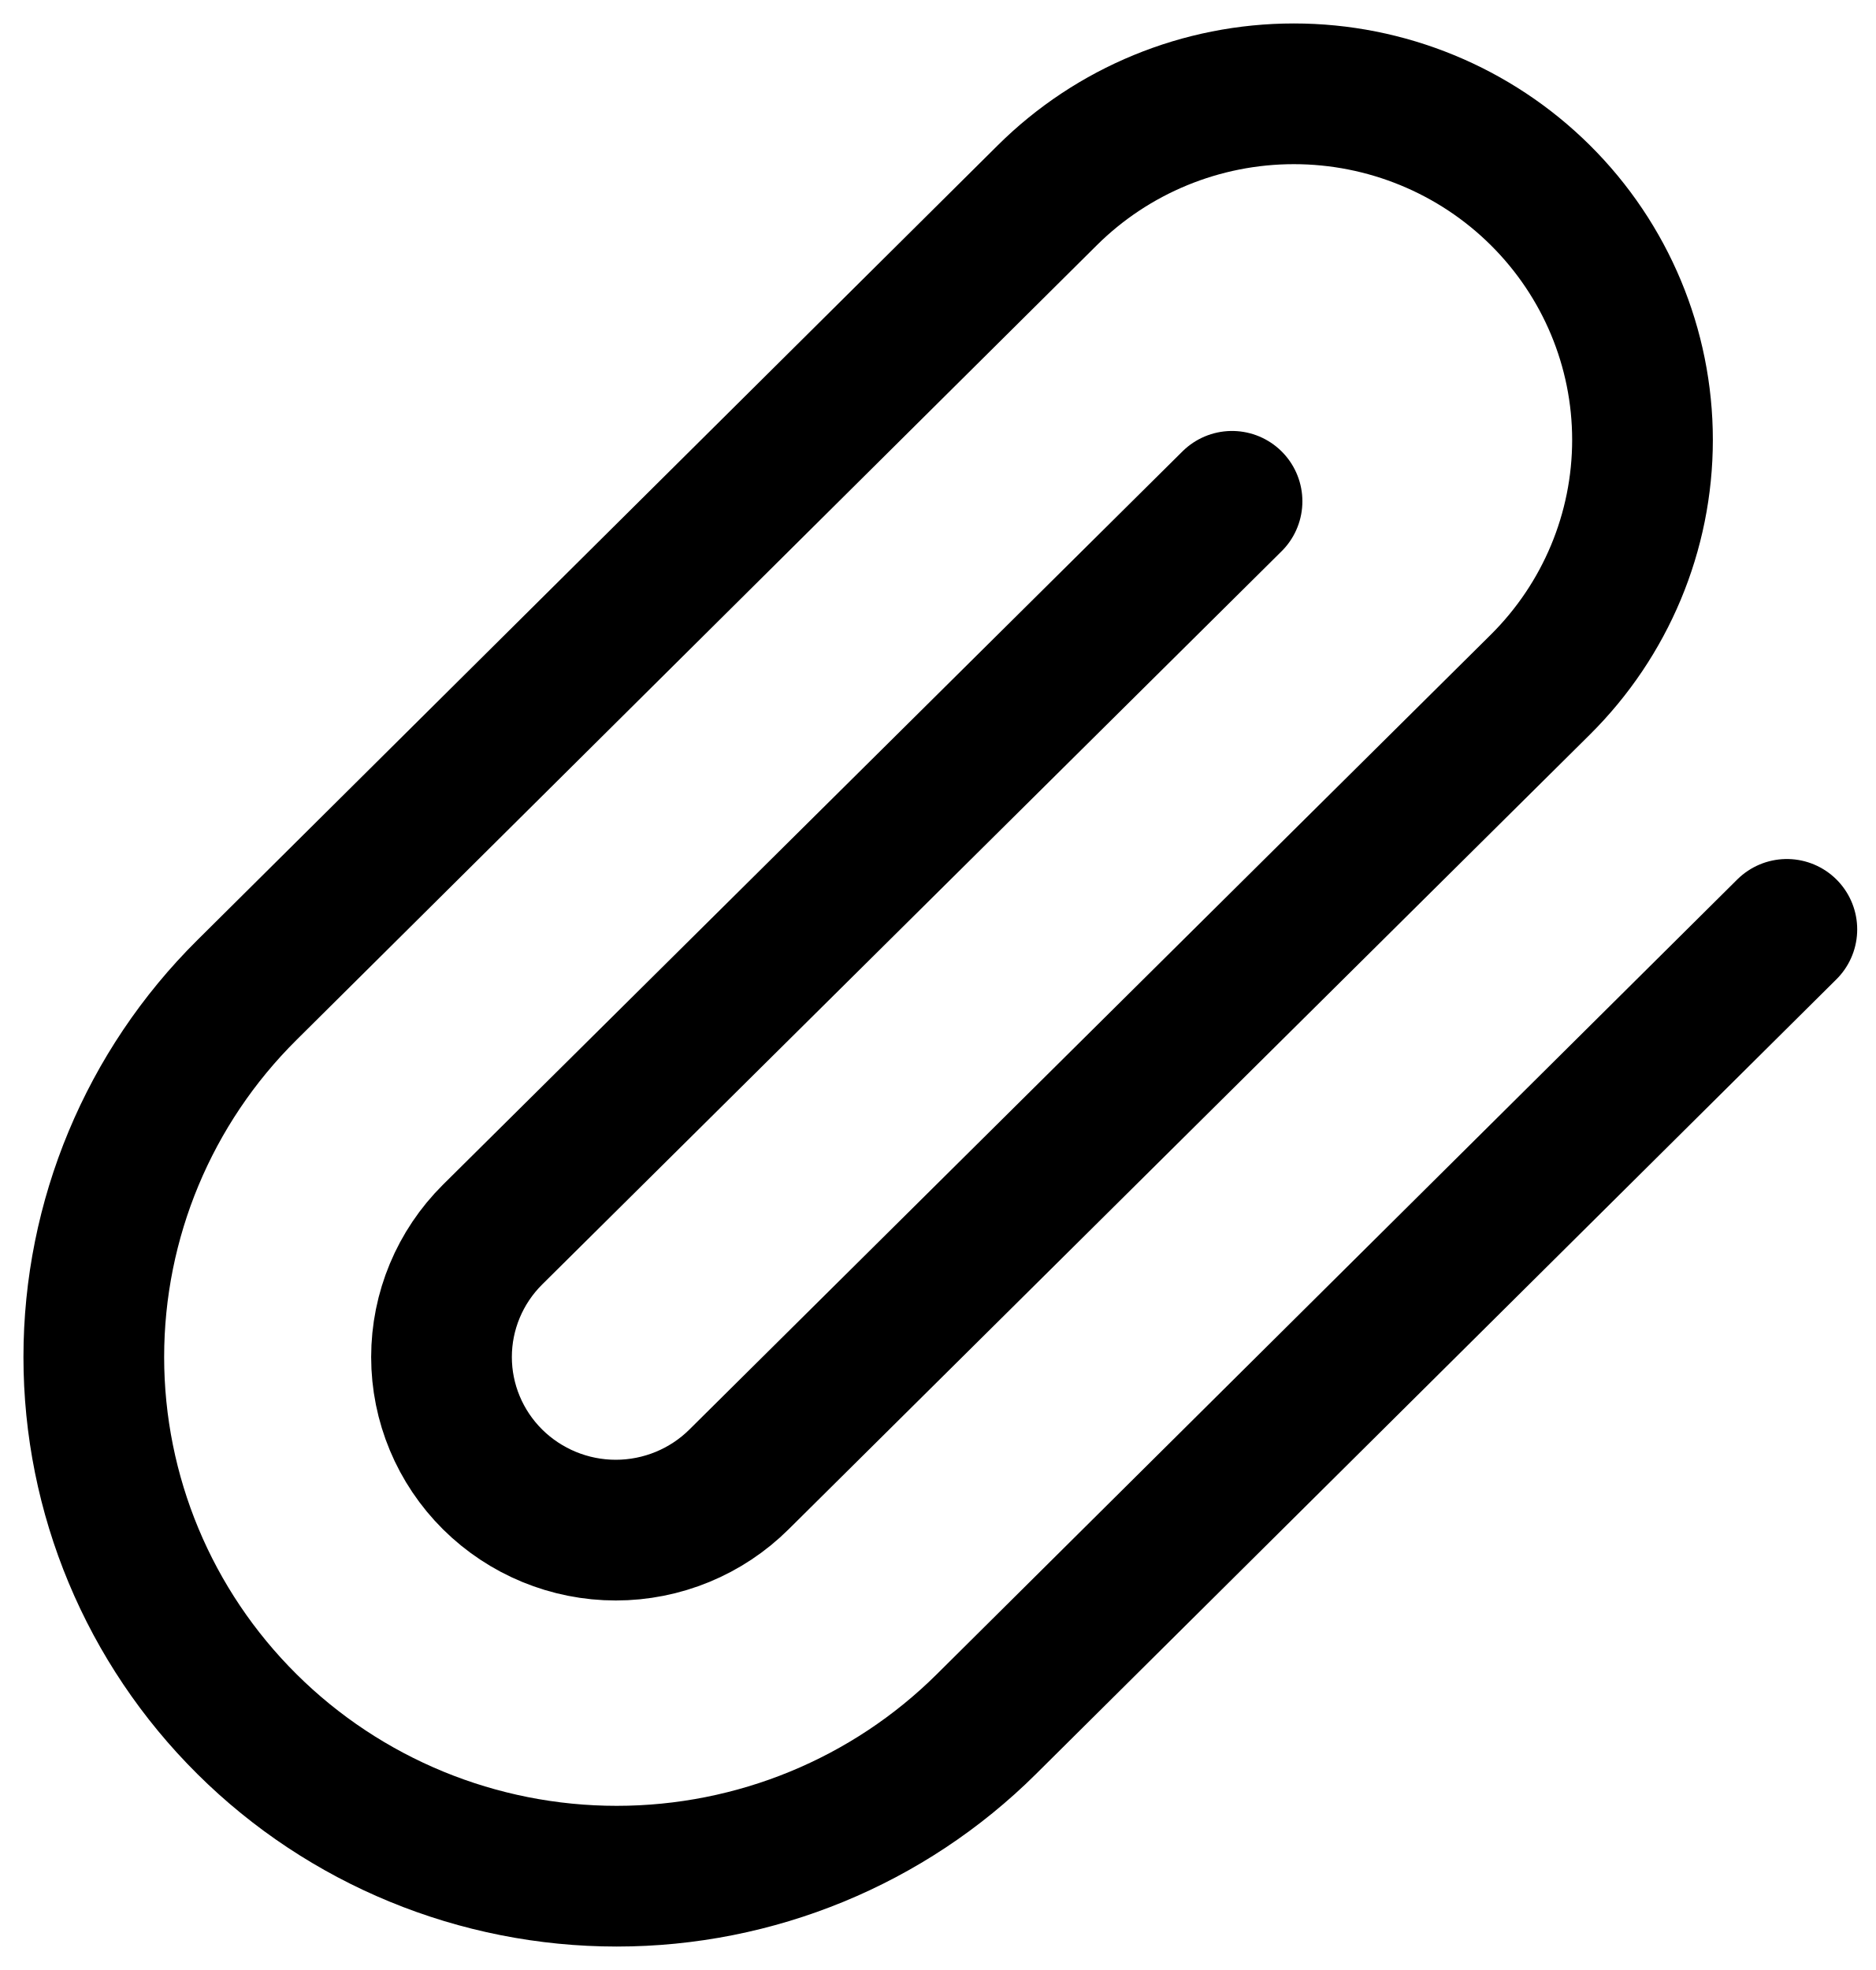
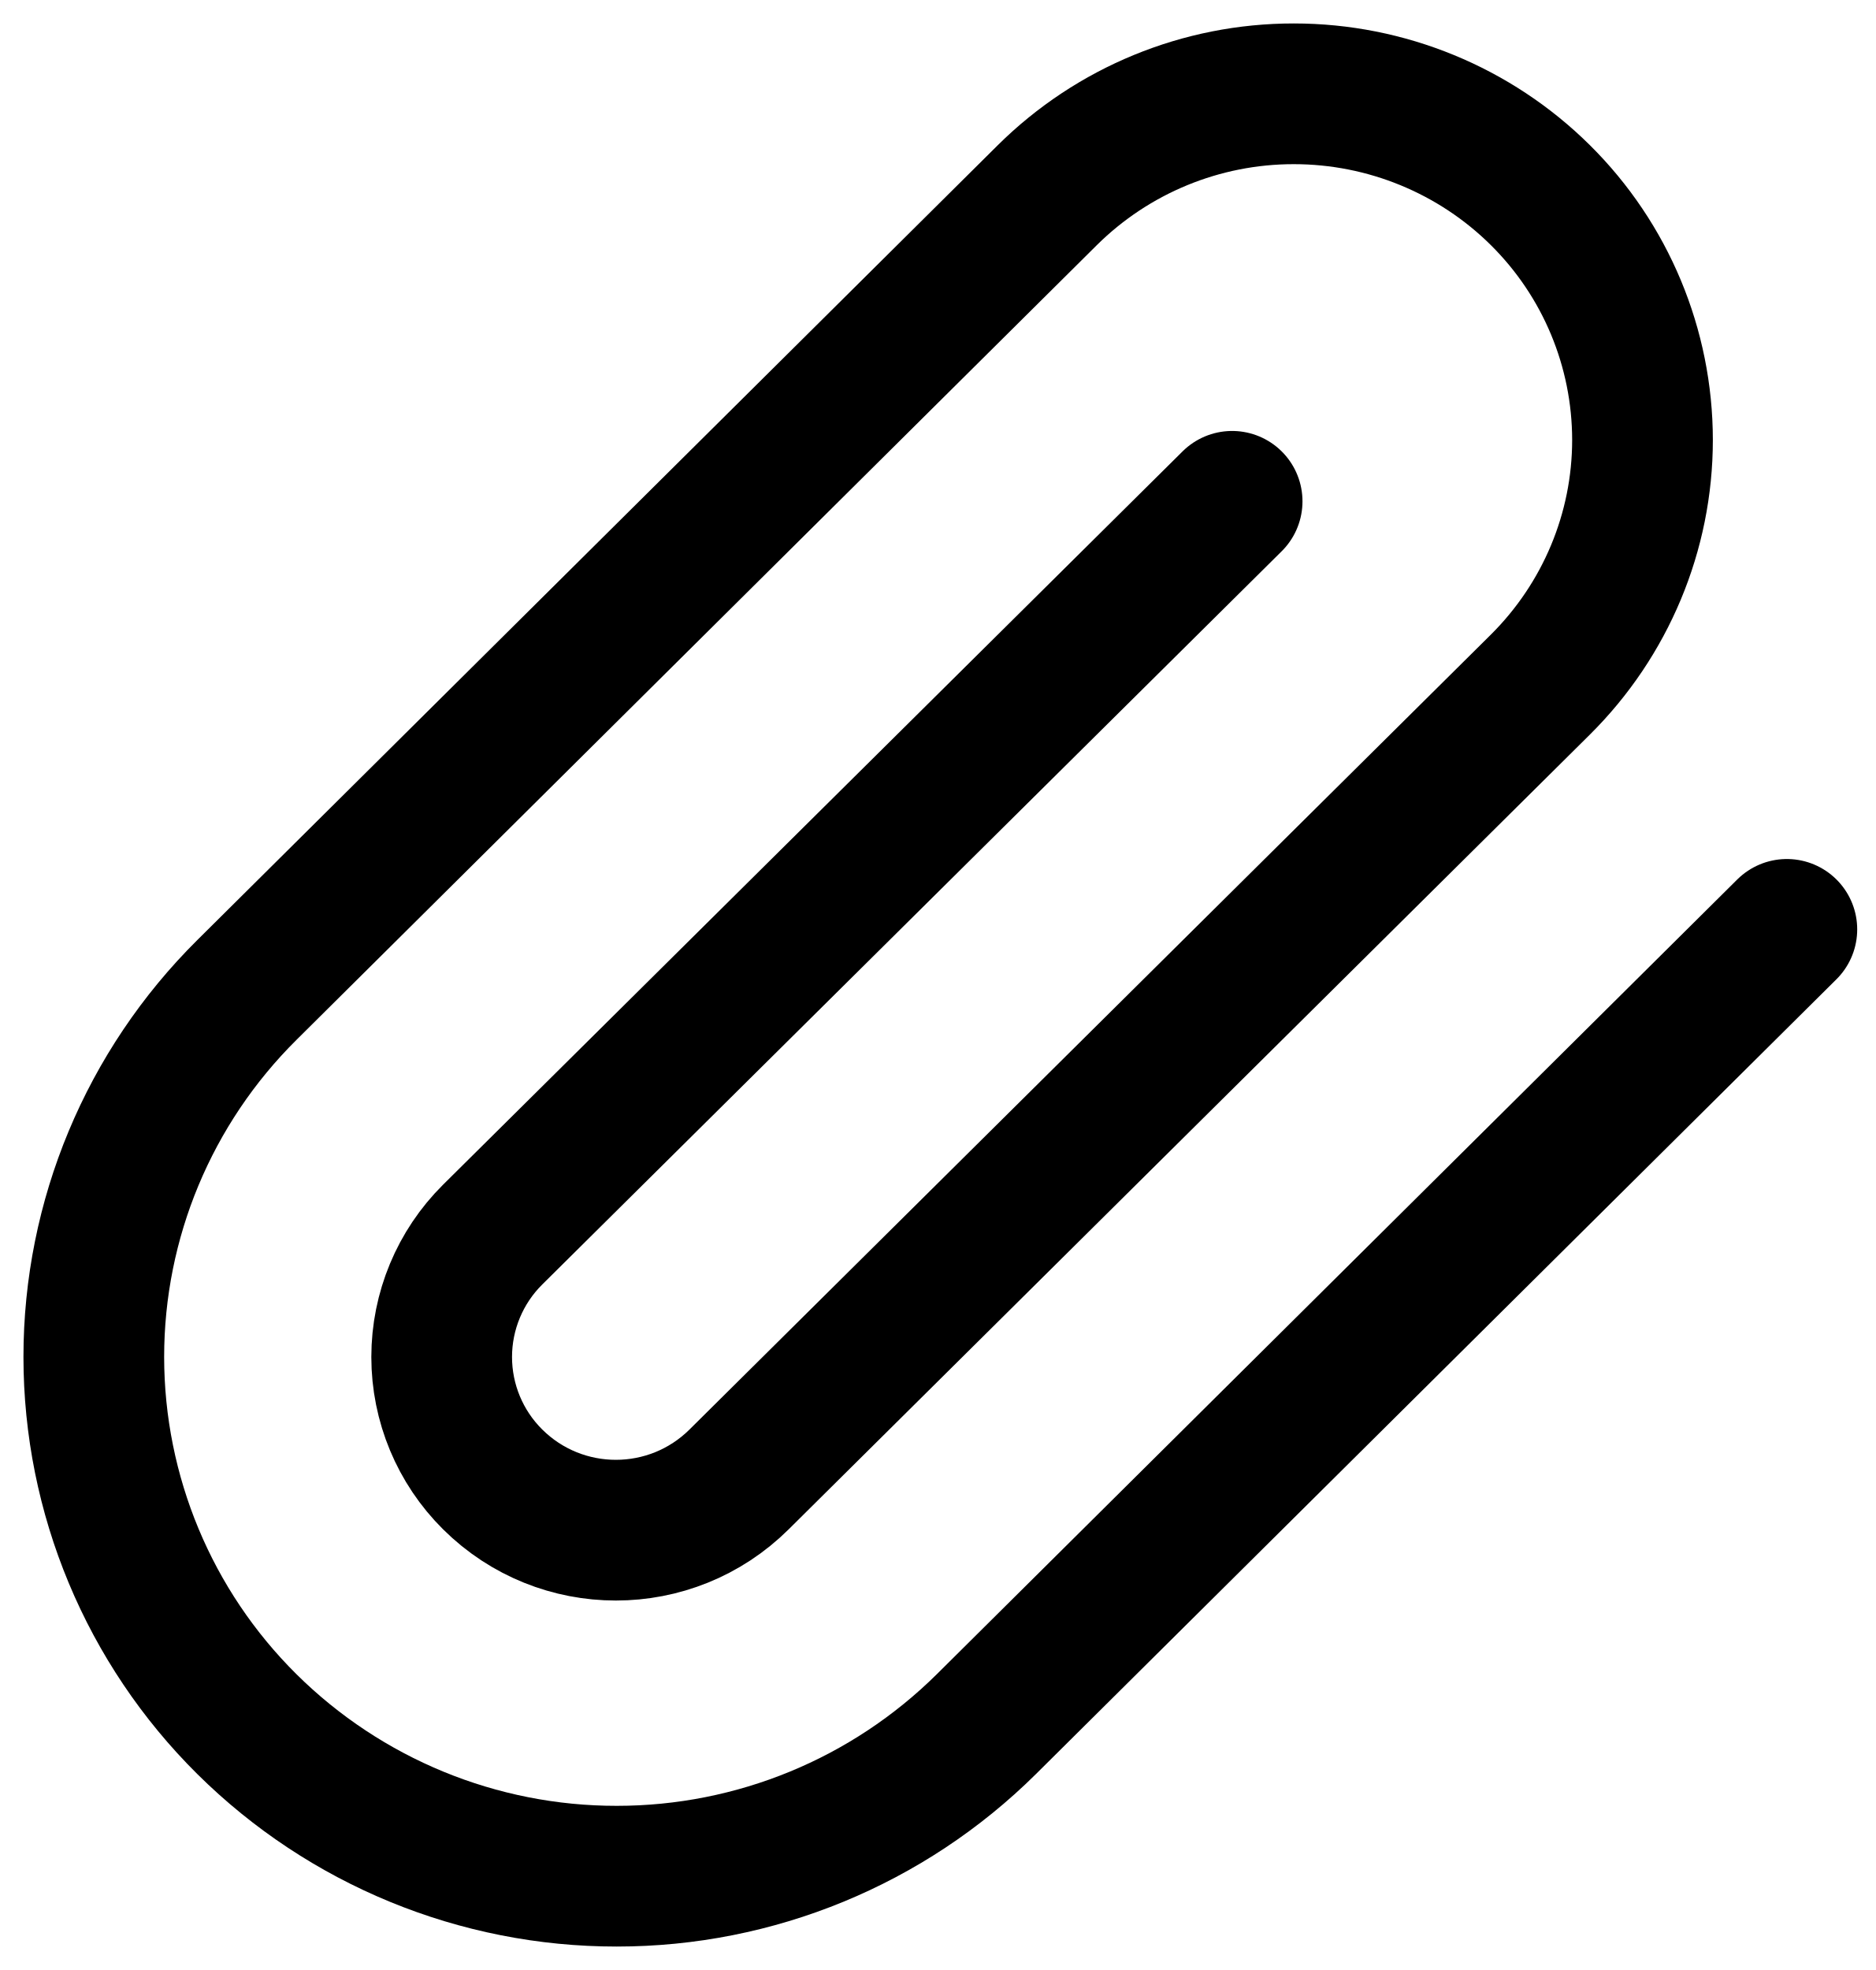
- <svg xmlns="http://www.w3.org/2000/svg" width="20" height="21" viewBox="0 0 20 21" fill="none">
-   <path d="M19.05 9.907L10.516 18.379C9.471 19.417 8.053 20 6.575 20C5.096 20 3.678 19.417 2.633 18.379C1.587 17.341 1 15.934 1 14.466C1 12.998 1.587 11.59 2.633 10.553L11.166 2.081C11.863 1.389 12.809 1 13.794 1C14.78 1 15.725 1.389 16.422 2.081C17.119 2.773 17.511 3.711 17.511 4.689C17.511 5.668 17.119 6.606 16.422 7.298L7.879 15.77C7.531 16.116 7.058 16.311 6.565 16.311C6.072 16.311 5.6 16.116 5.251 15.77C4.903 15.424 4.707 14.955 4.707 14.466C4.707 13.976 4.903 13.507 5.251 13.161L13.135 5.344" stroke="black" stroke-width="1.5" stroke-linecap="round" stroke-linejoin="round" />
+ <svg xmlns="http://www.w3.org/2000/svg" width="20" height="21" fill="none">
+   <path stroke="#000" stroke-linecap="round" stroke-linejoin="round" stroke-width="1.5" d="m19.05 9.907-8.534 8.472A5.596 5.596 0 0 1 6.575 20a5.595 5.595 0 0 1-3.942-1.62A5.514 5.514 0 0 1 1 14.465c0-1.468.587-2.876 1.633-3.913l8.533-8.472A3.73 3.73 0 0 1 13.794 1c.986 0 1.931.389 2.628 1.08a3.676 3.676 0 0 1 1.089 2.61c0 .978-.392 1.916-1.089 2.608L7.88 15.77a1.865 1.865 0 0 1-2.628 0 1.838 1.838 0 0 1 0-2.609l7.884-7.817" />
</svg>
